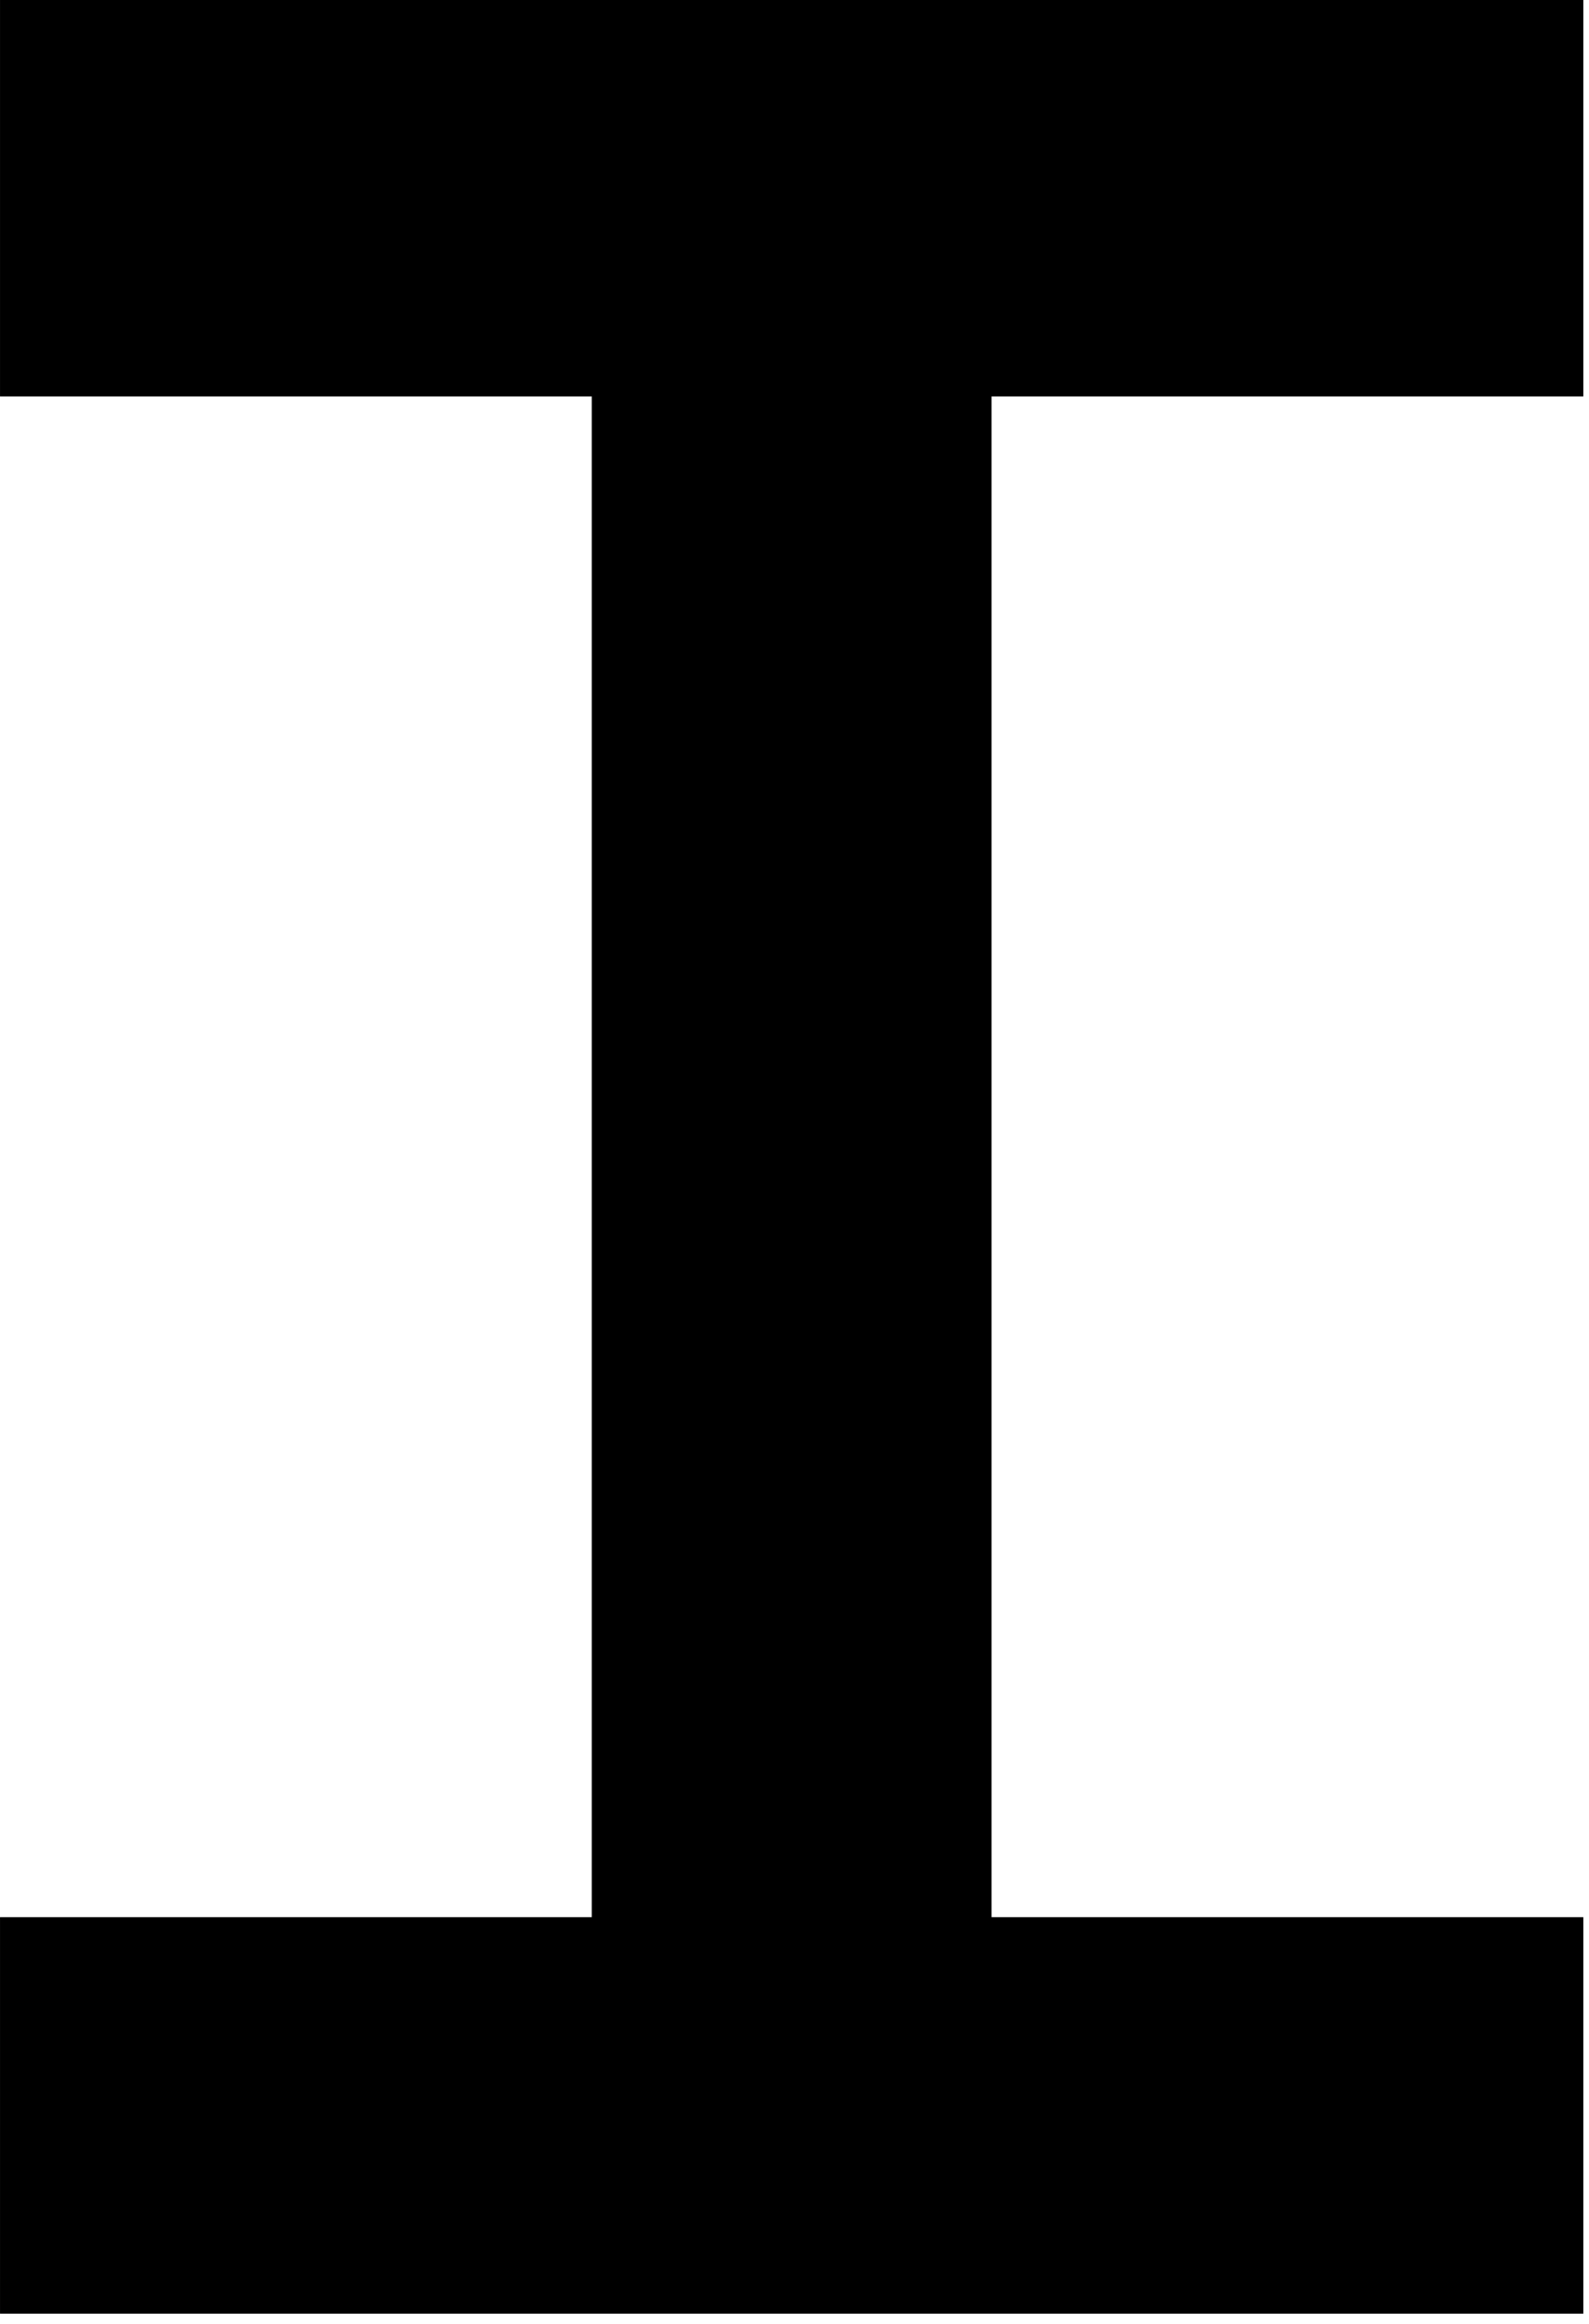
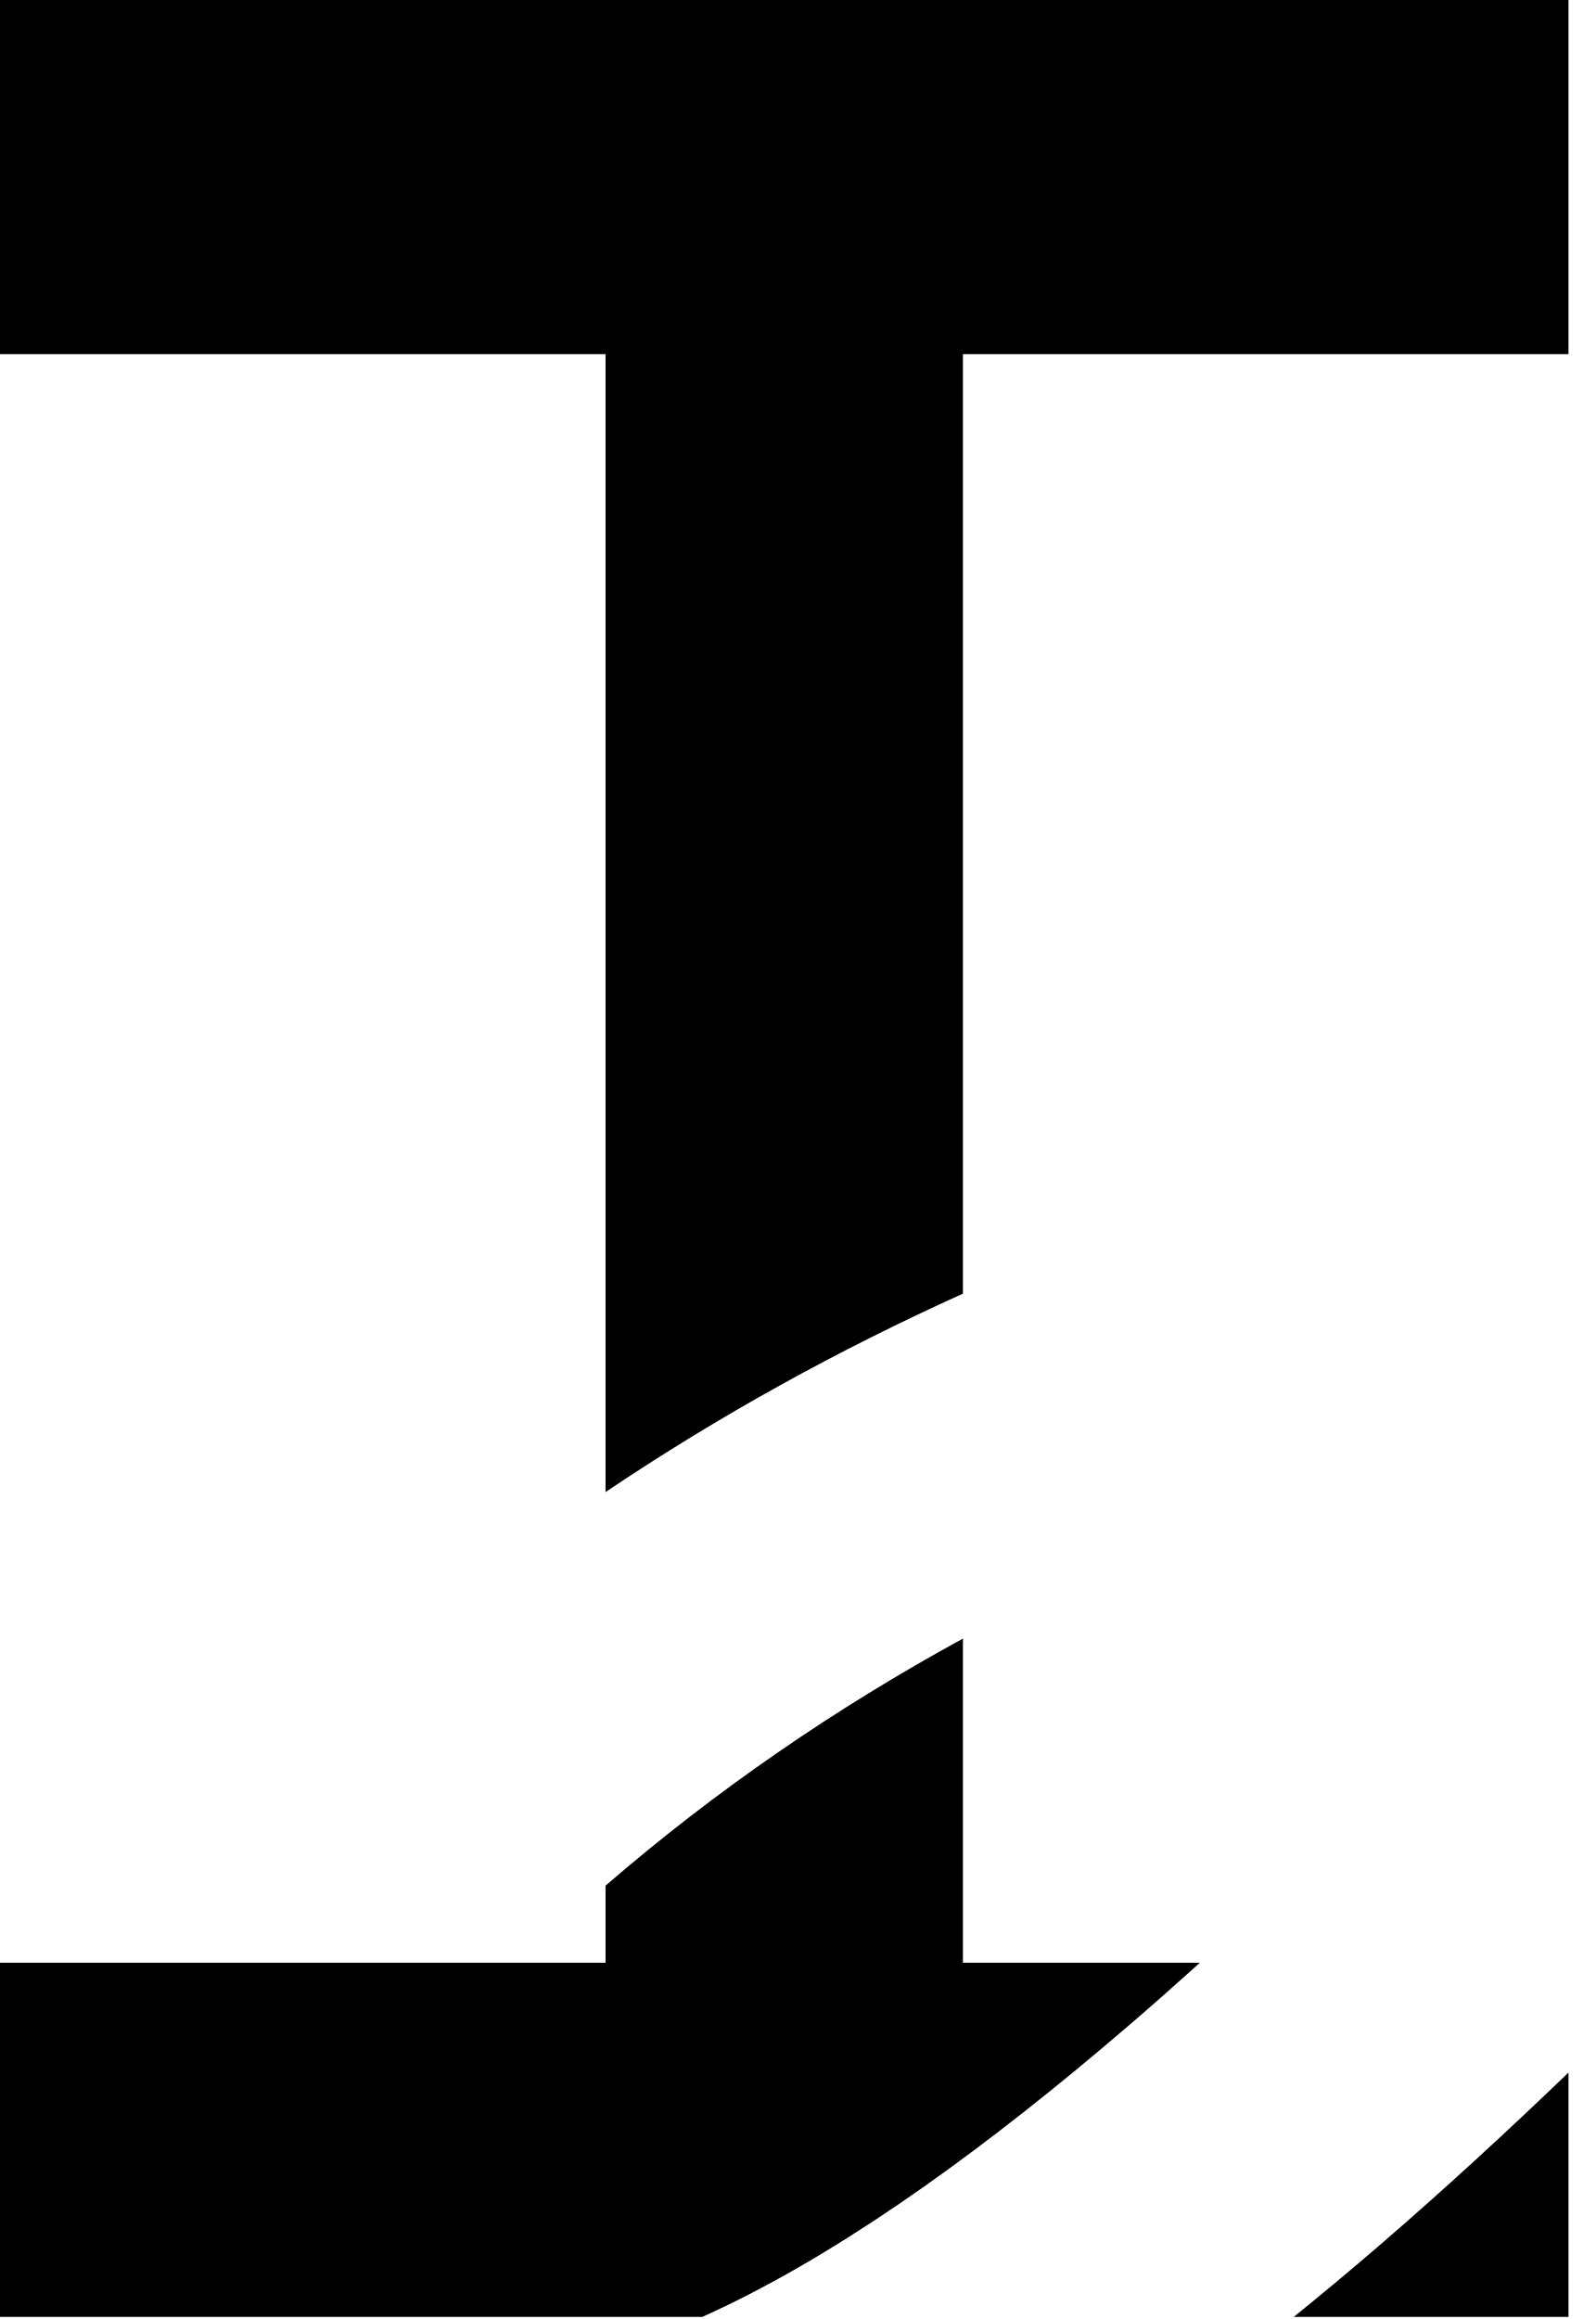
- <svg xmlns="http://www.w3.org/2000/svg" width="54" height="79" viewBox="0 0 54 79" fill="none">
-   <path d="M53.382 0.429V13.047H33.27V65.6H53.382V78.218H0.43V65.6H20.542V13.047H0.43V0.429H53.382Z" fill="black" stroke="black" stroke-width="0.859" />
+ <svg xmlns="http://www.w3.org/2000/svg" width="53" height="77" viewBox="0 0 53 77" fill="none">
+   <path d="M31.981 65.171H39.852C39.054 65.89 38.252 66.6 37.445 67.292C32.87 71.218 28.327 74.531 24.096 76.571C23.836 76.696 23.579 76.816 23.324 76.931H0V65.171H20.111V62.612C23.781 59.439 27.759 56.713 31.981 54.408V65.171ZM52.093 76.931H42.968C43.917 76.163 44.86 75.377 45.792 74.574C47.937 72.727 50.042 70.789 52.093 68.817V76.931ZM52.093 11.76H31.981V42.954C27.854 44.818 23.877 47.007 20.111 49.543V11.76H0V0H52.093V11.76Z" fill="black" />
</svg>
